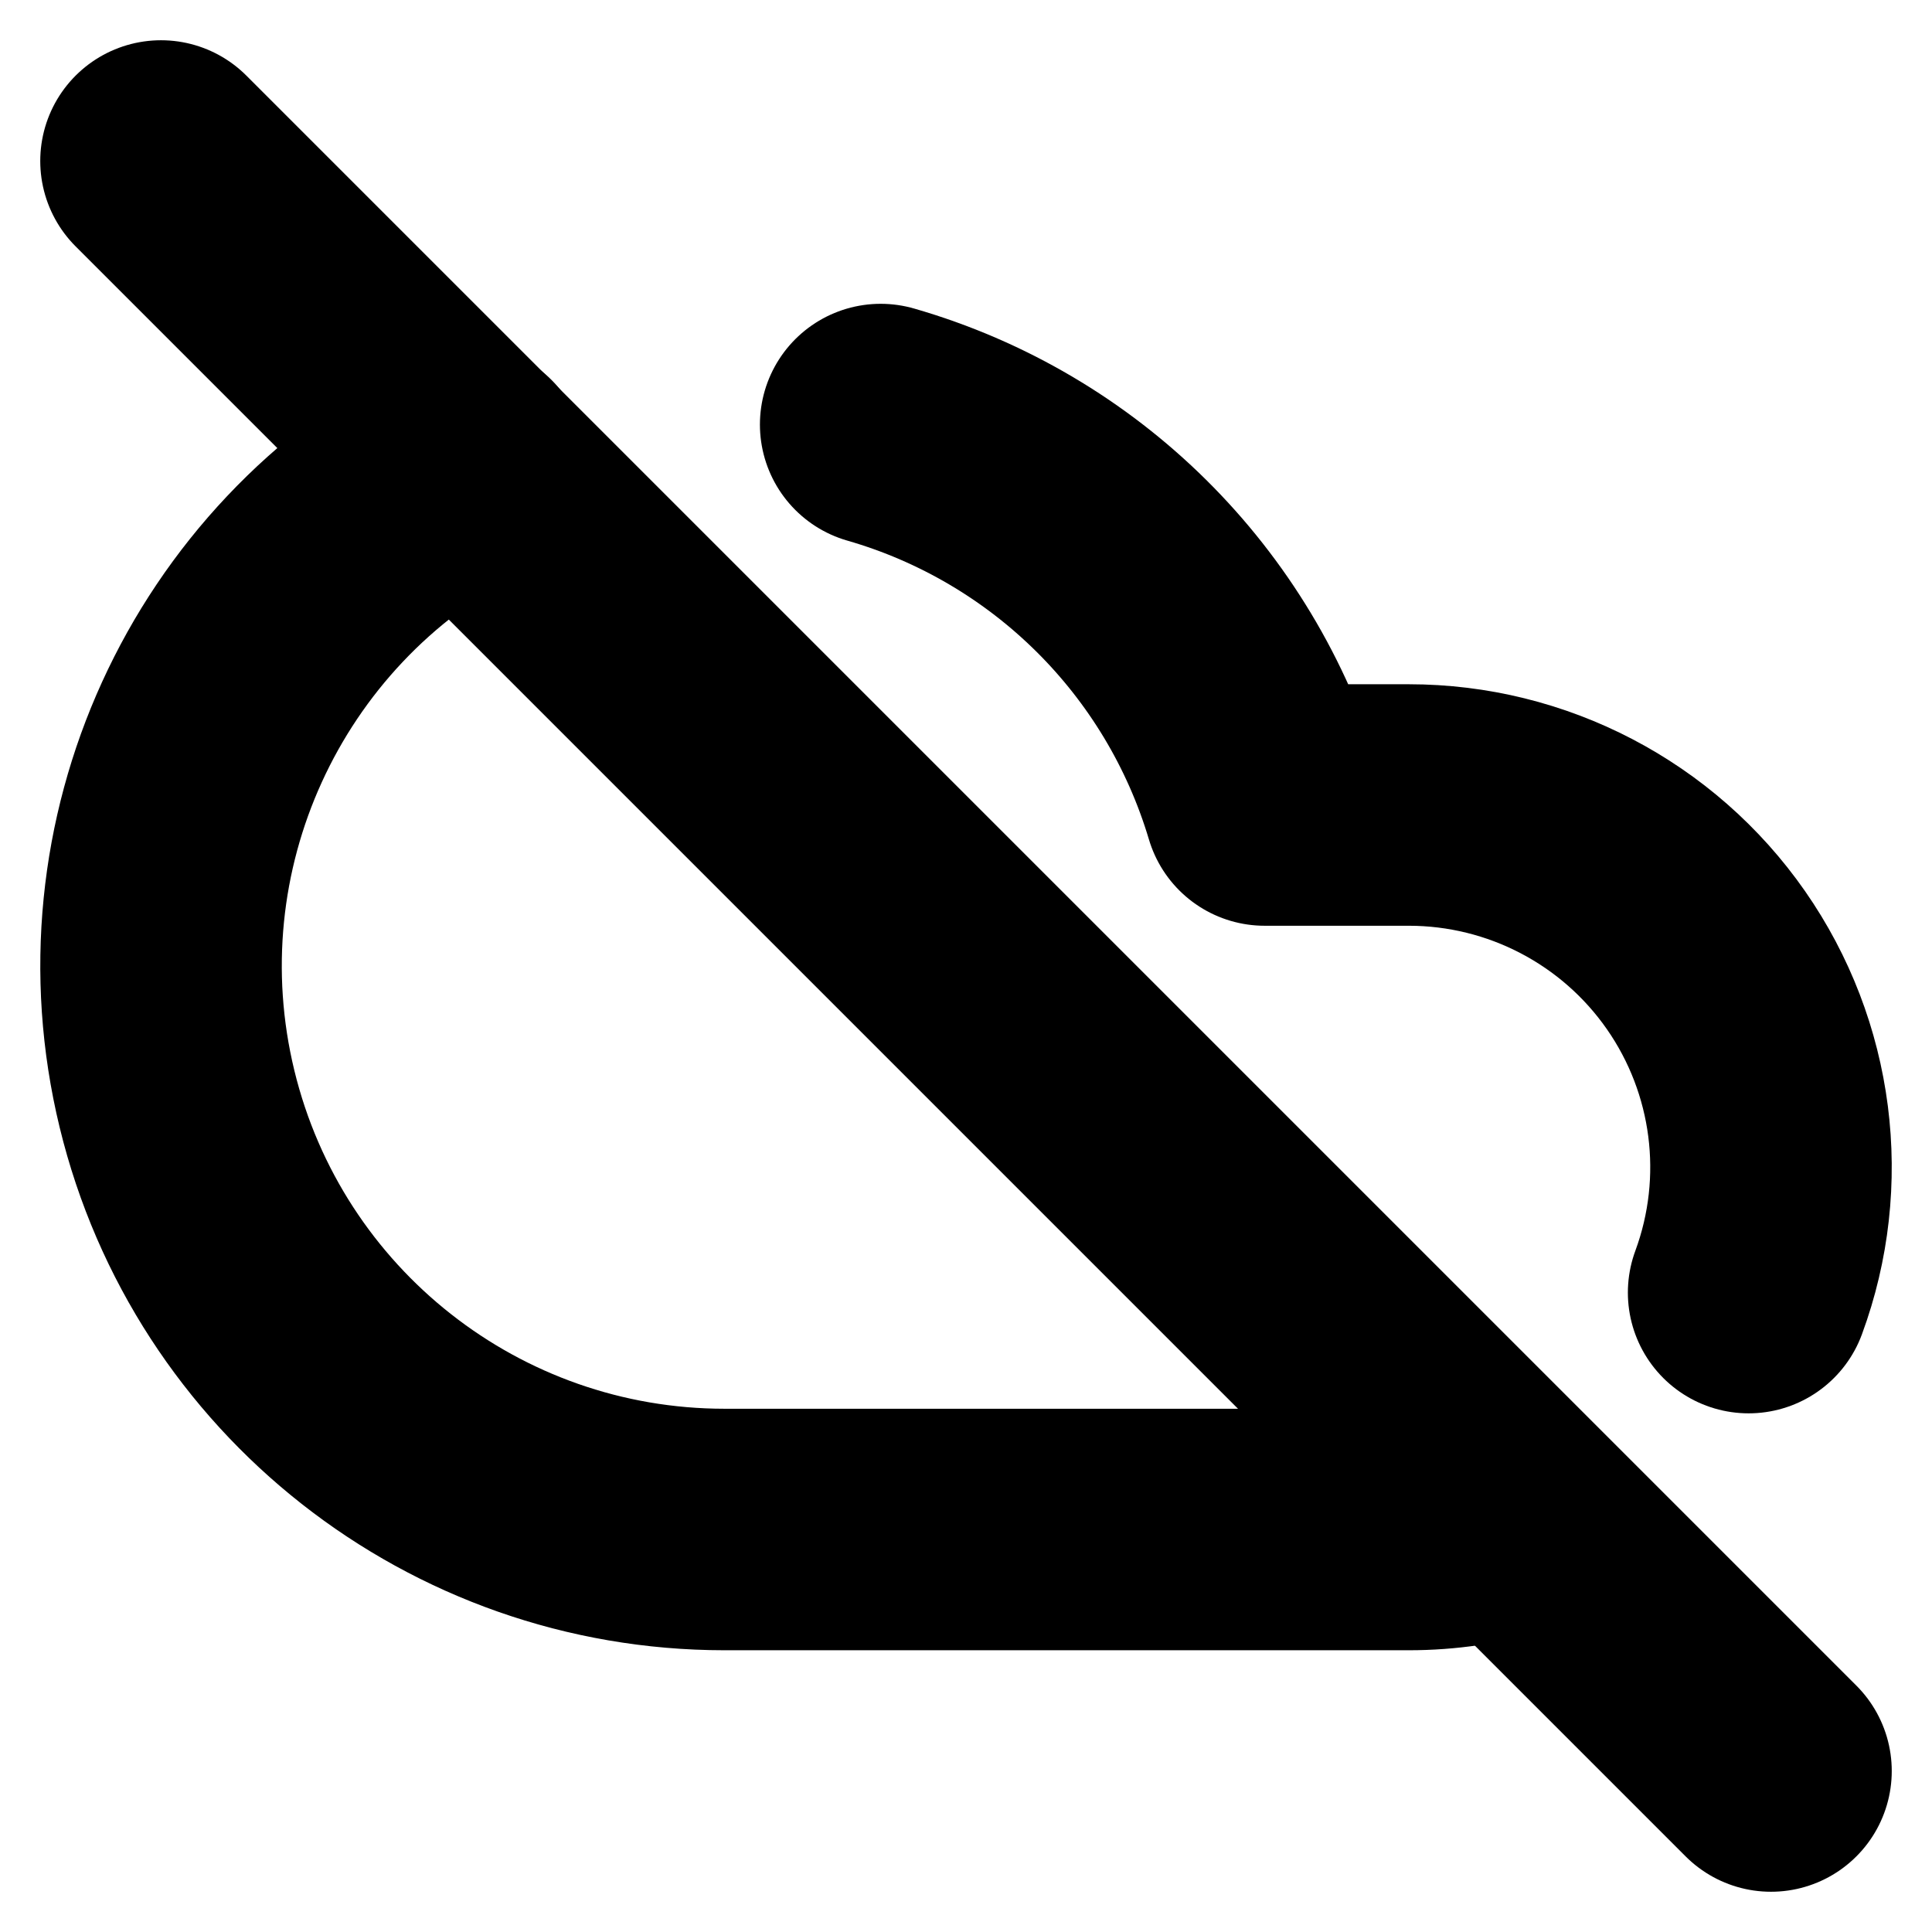
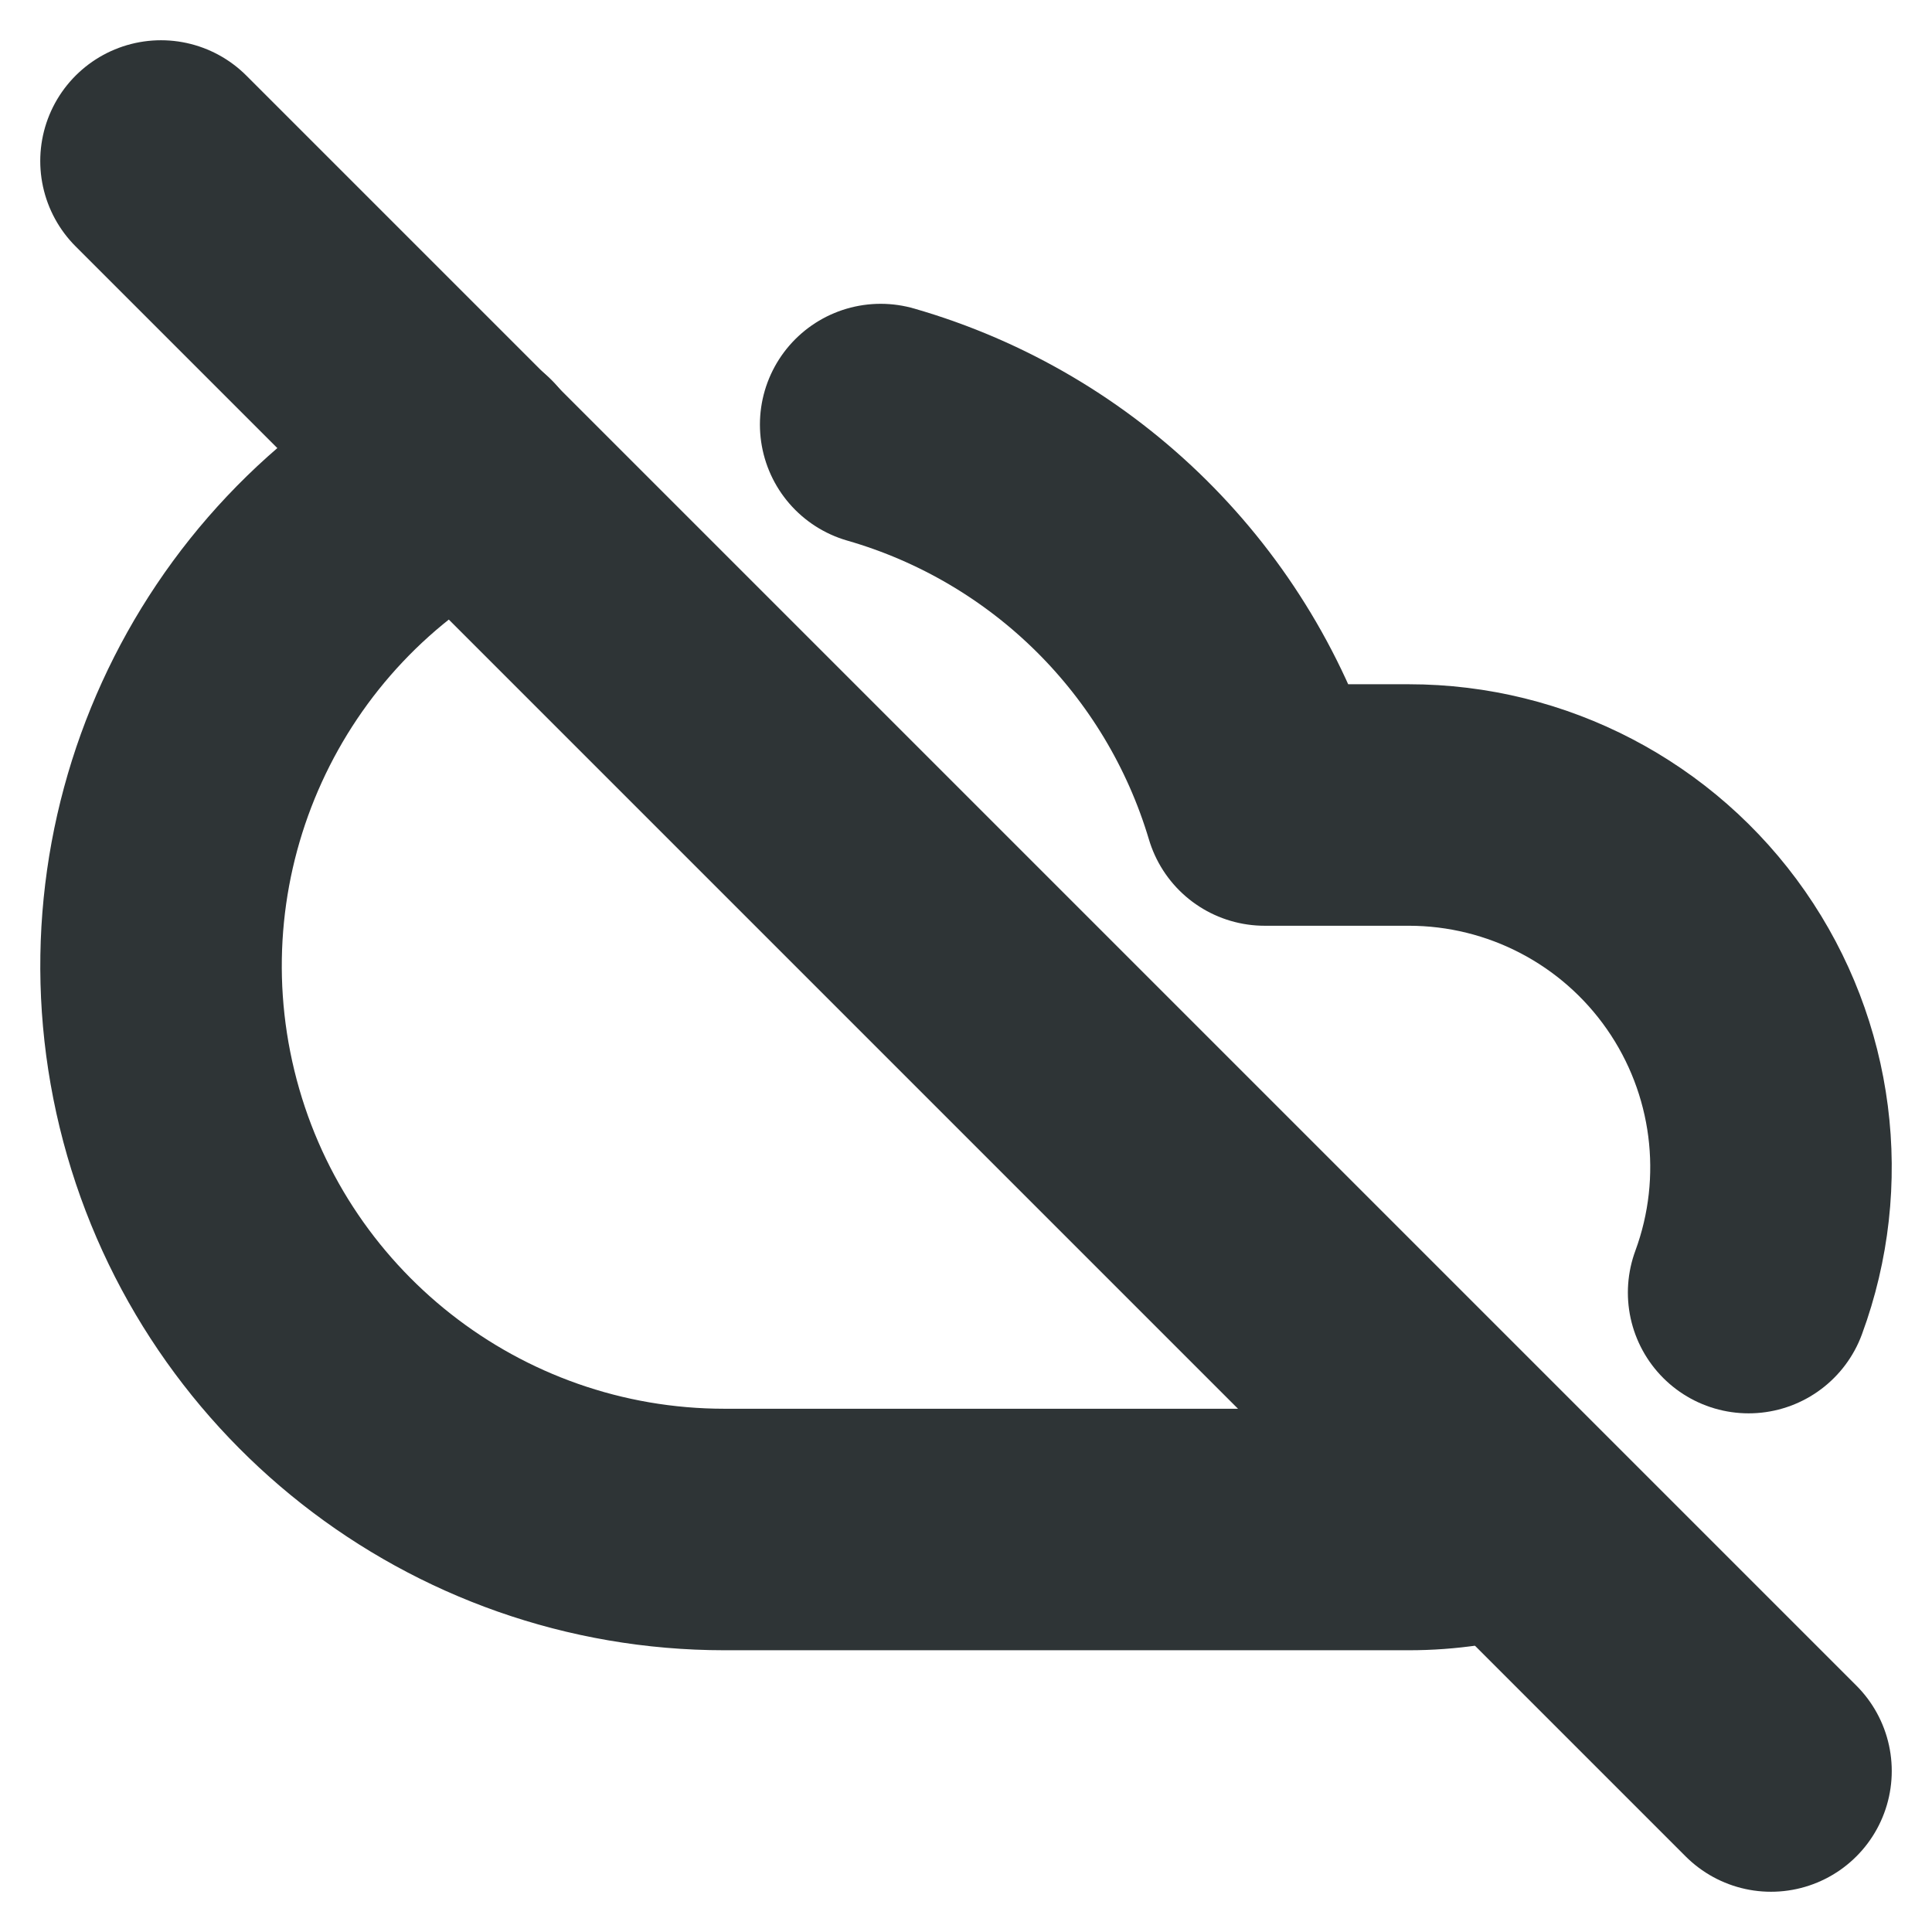
- <svg xmlns="http://www.w3.org/2000/svg" width="16" height="16" viewBox="0 0 24 24" fill="none" stroke="currentColor" stroke-width="3" stroke-linecap="round" stroke-linejoin="round">
+ <svg xmlns="http://www.w3.org/2000/svg" width="24" height="24" viewBox="0 0 24 24" fill="none" stroke="#2e3436" stroke-width="3" stroke-linecap="round" stroke-linejoin="round">
  <path d="M10.94 5.274A7 7 0 0 1 15.71 10h1.79a4.5 4.5 0 0 1 4.222 6.057" />
  <path d="M18.796 18.81A4.5 4.5 0 0 1 17.5 19H9A7 7 0 0 1 5.79 5.78" />
  <path d="m2 2 20 20" />
</svg>
